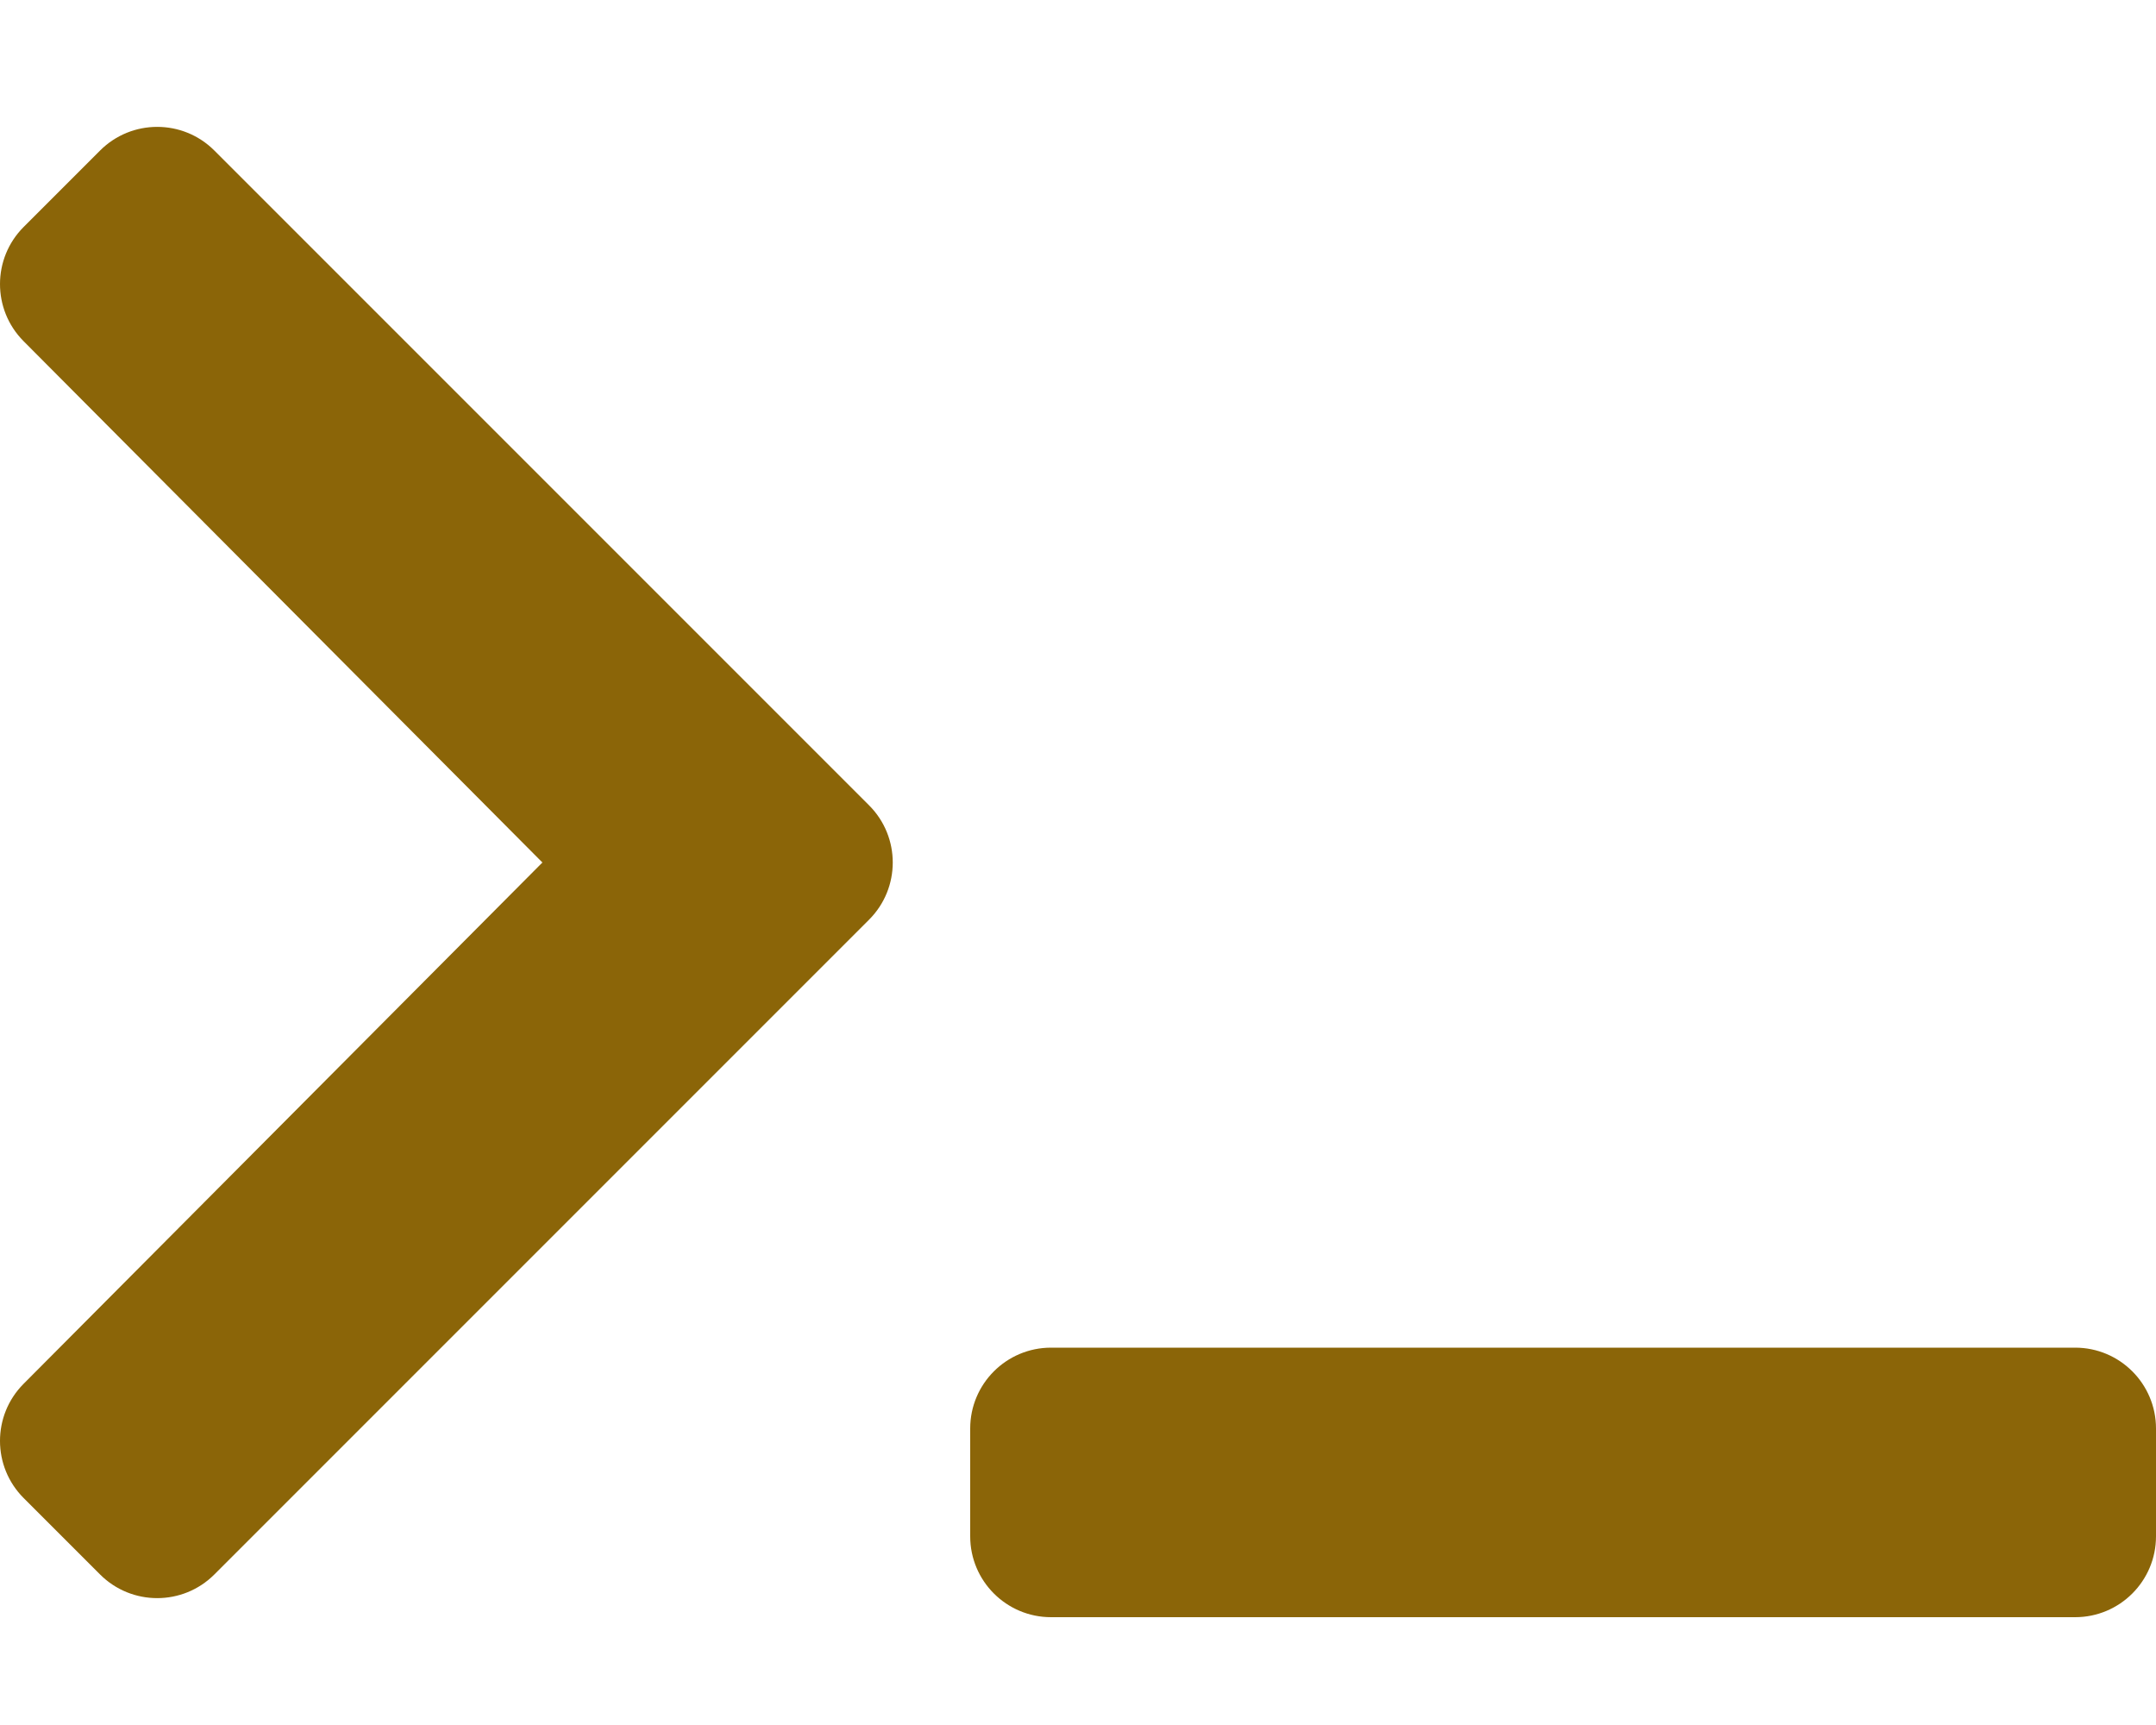
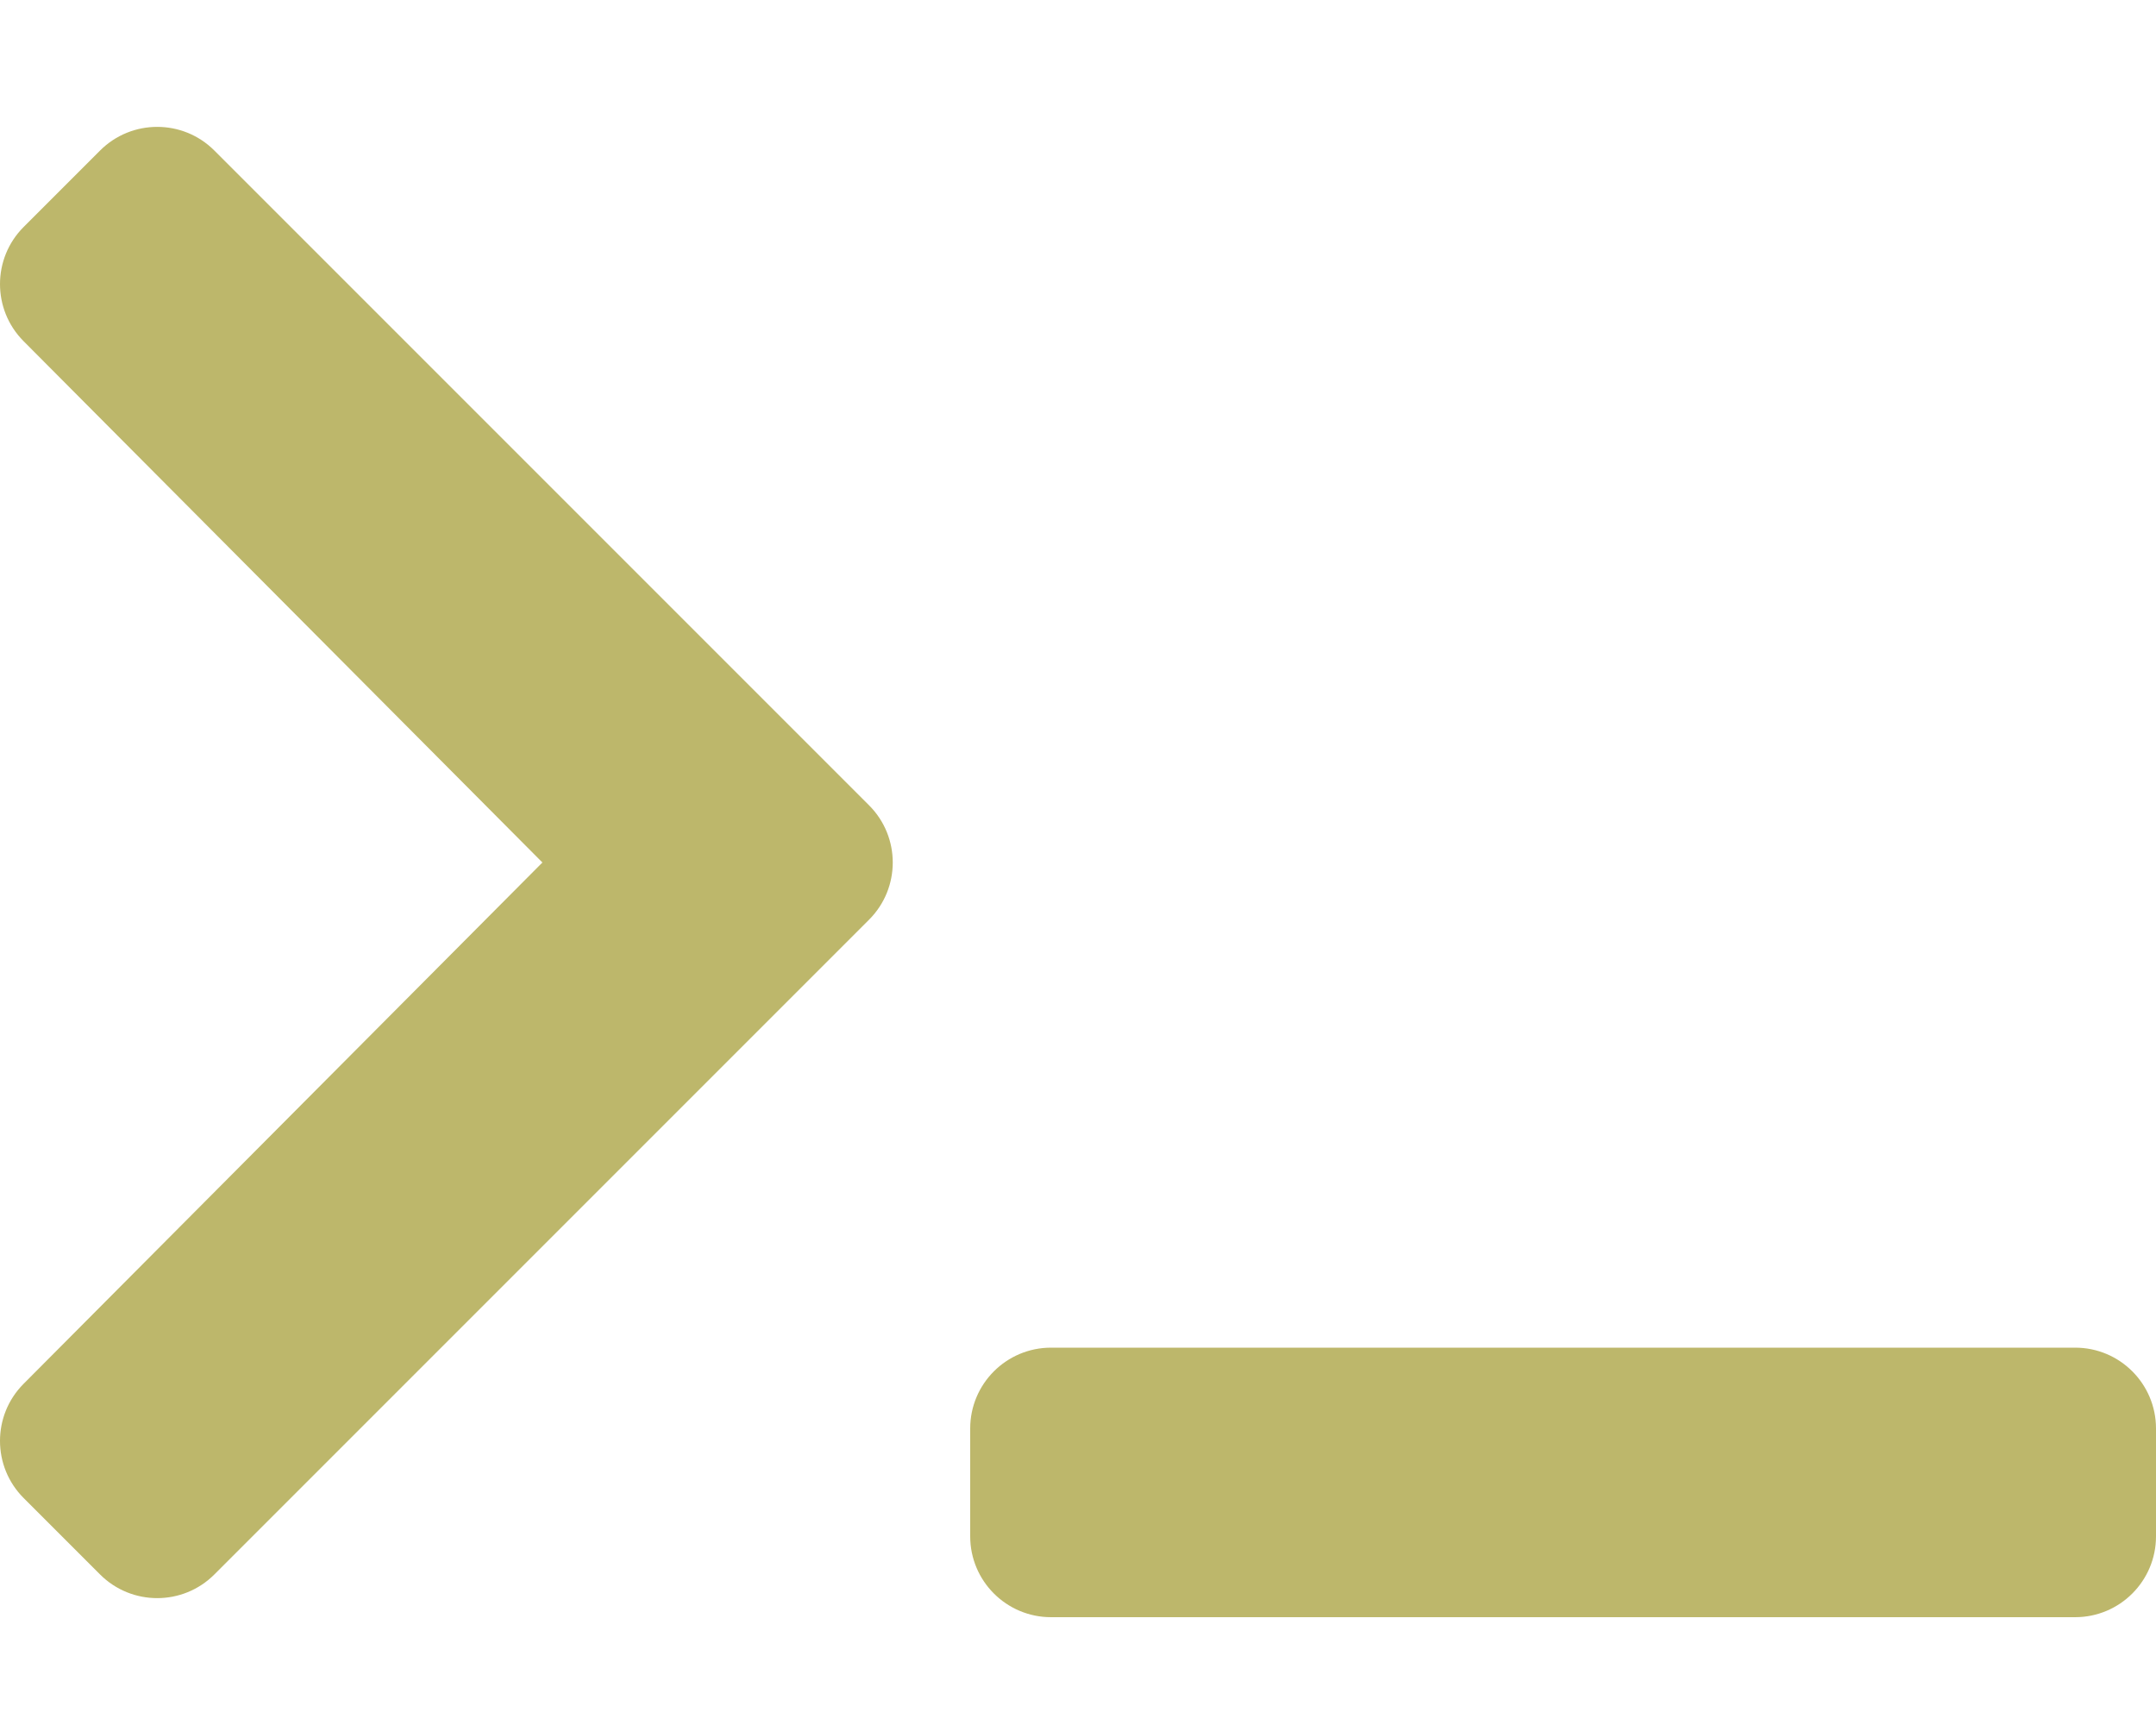
- <svg xmlns="http://www.w3.org/2000/svg" style="fill:#8b6508;" viewBox="0 0 640 512">
+ <svg xmlns="http://www.w3.org/2000/svg" style="fill:#bdb76b;" viewBox="0 0 640 512">
  <path d="M257.981 272.971L63.638 467.314c-9.373 9.373-24.569 9.373-33.941 0L7.029 444.647c-9.357-9.357-9.375-24.522-.04-33.901L161.011 256 6.99 101.255c-9.335-9.379-9.317-24.544.04-33.901l22.667-22.667c9.373-9.373 24.569-9.373 33.941 0L257.981 239.03c9.373 9.372 9.373 24.568 0 33.941zM640 456v-32c0-13.255-10.745-24-24-24H312c-13.255 0-24 10.745-24 24v32c0 13.255 10.745 24 24 24h304c13.255 0 24-10.745 24-24z" />
</svg>
